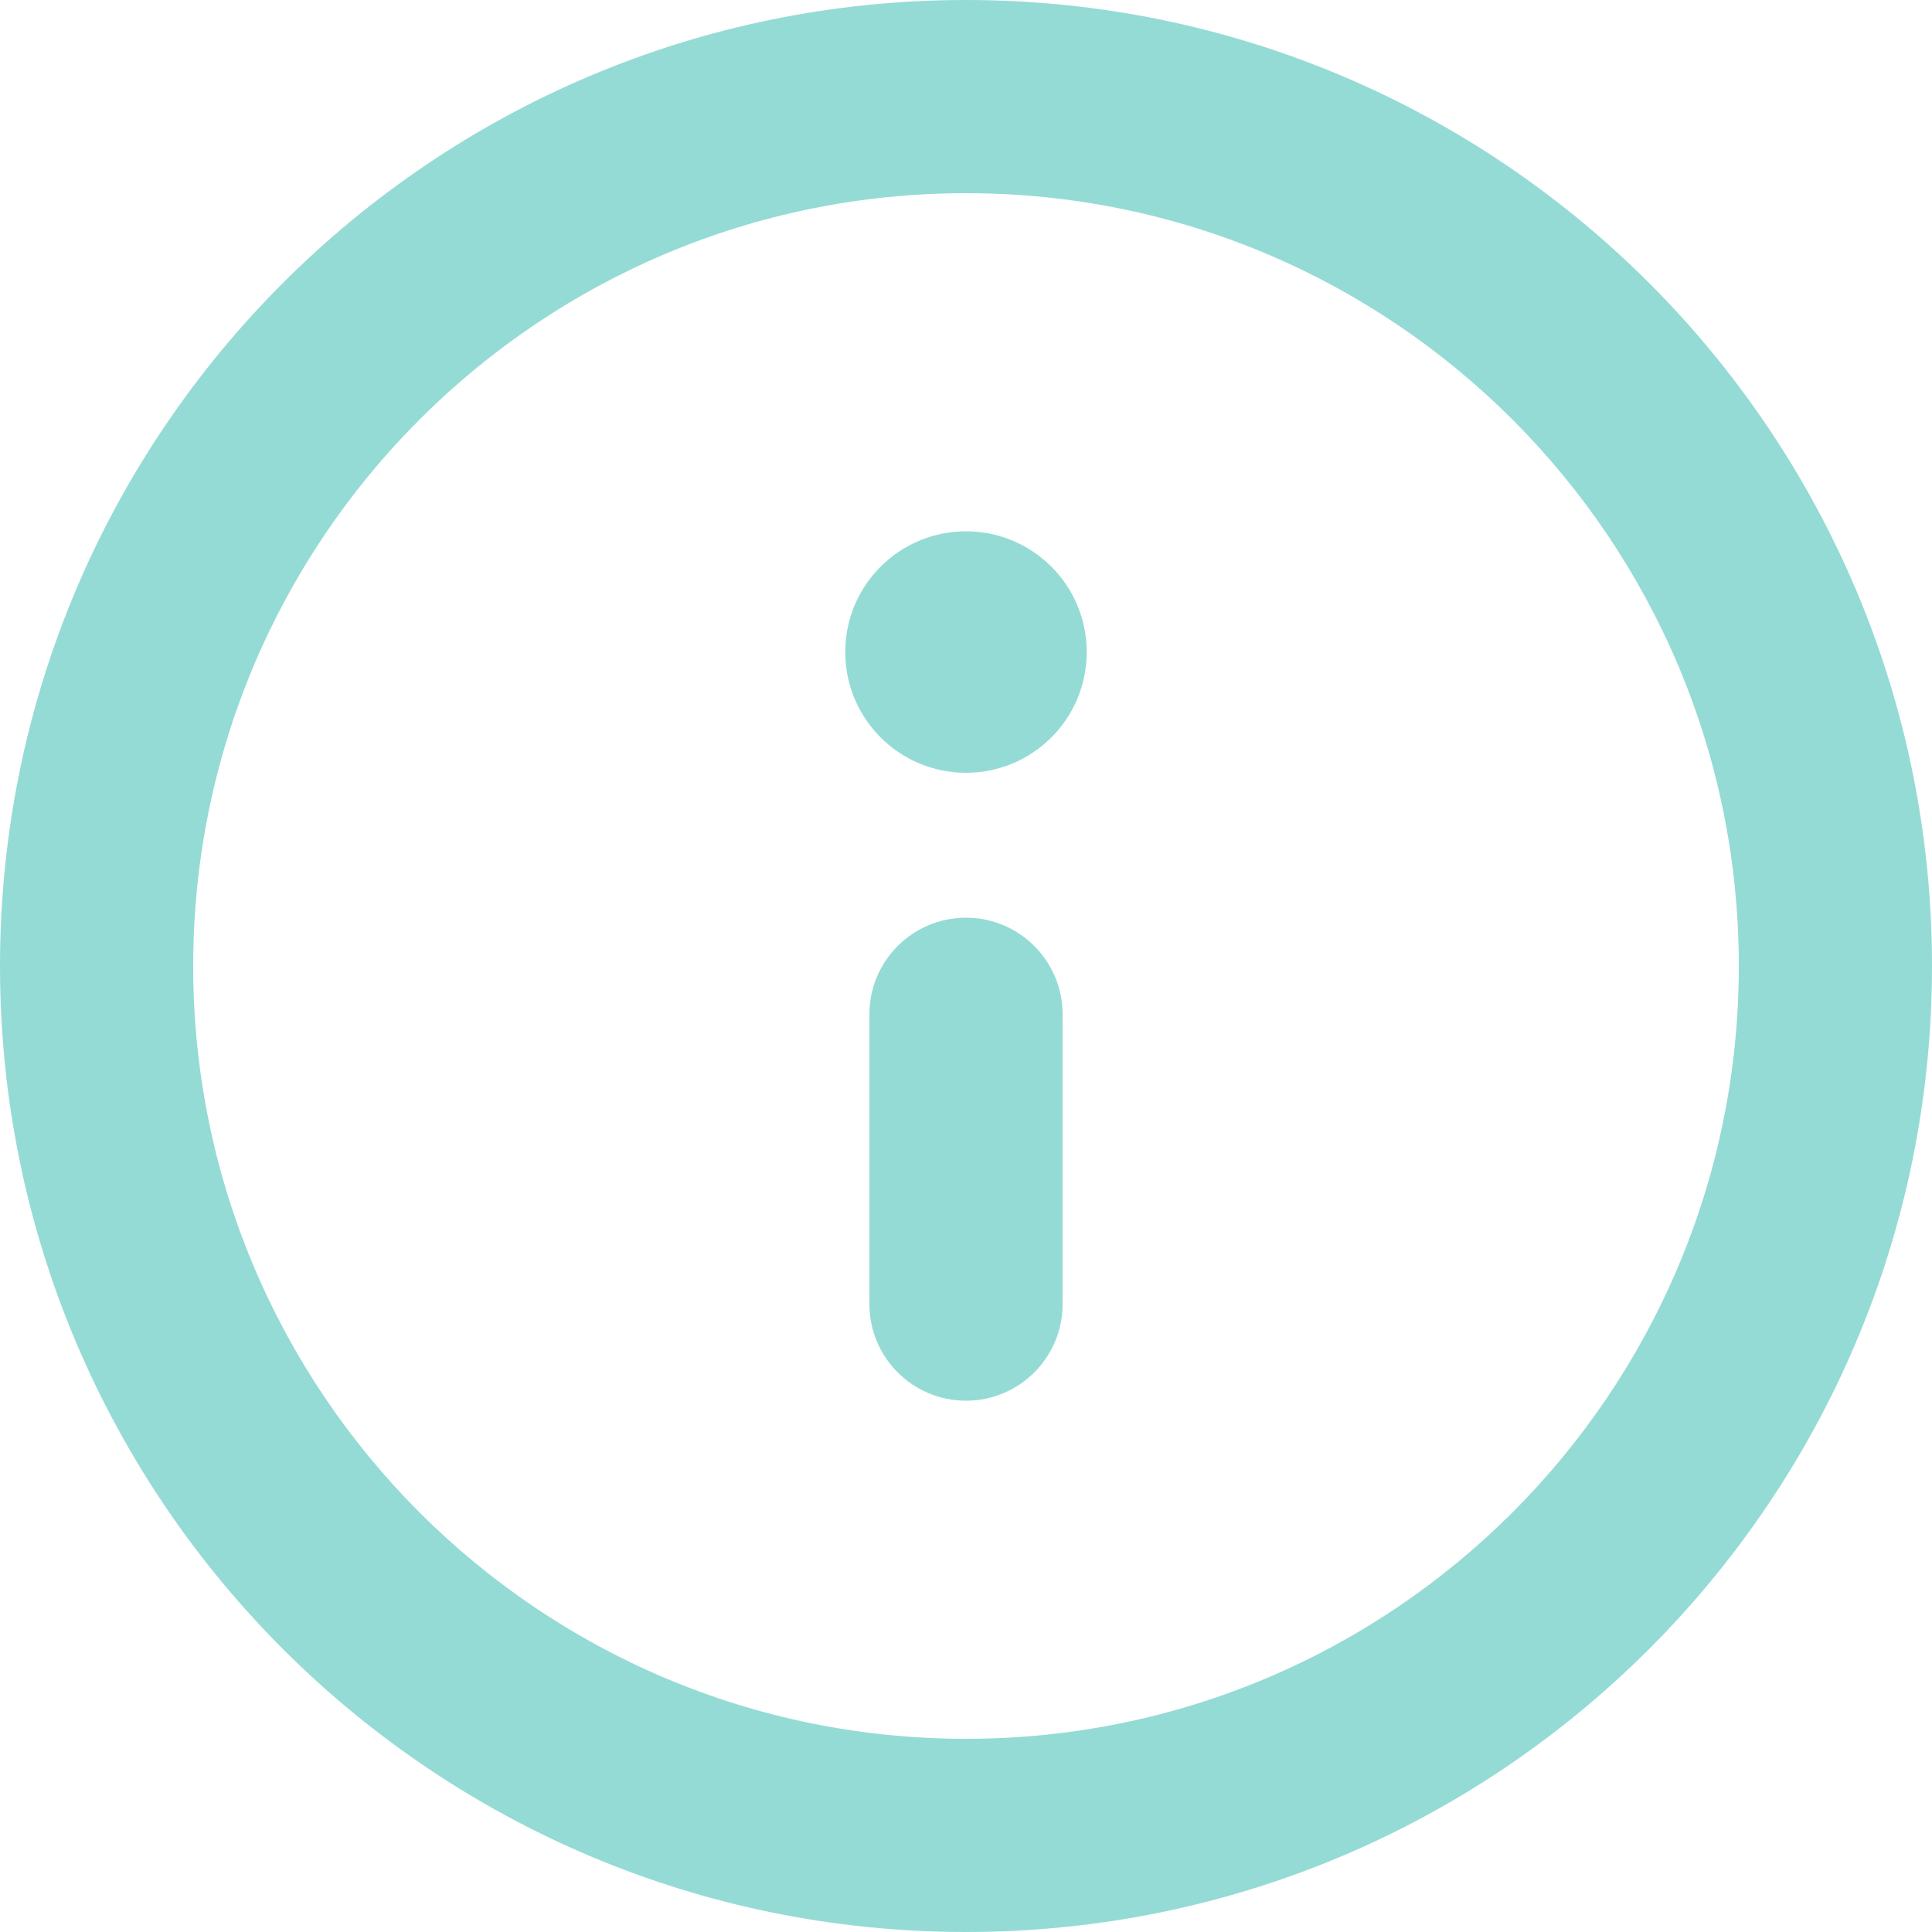
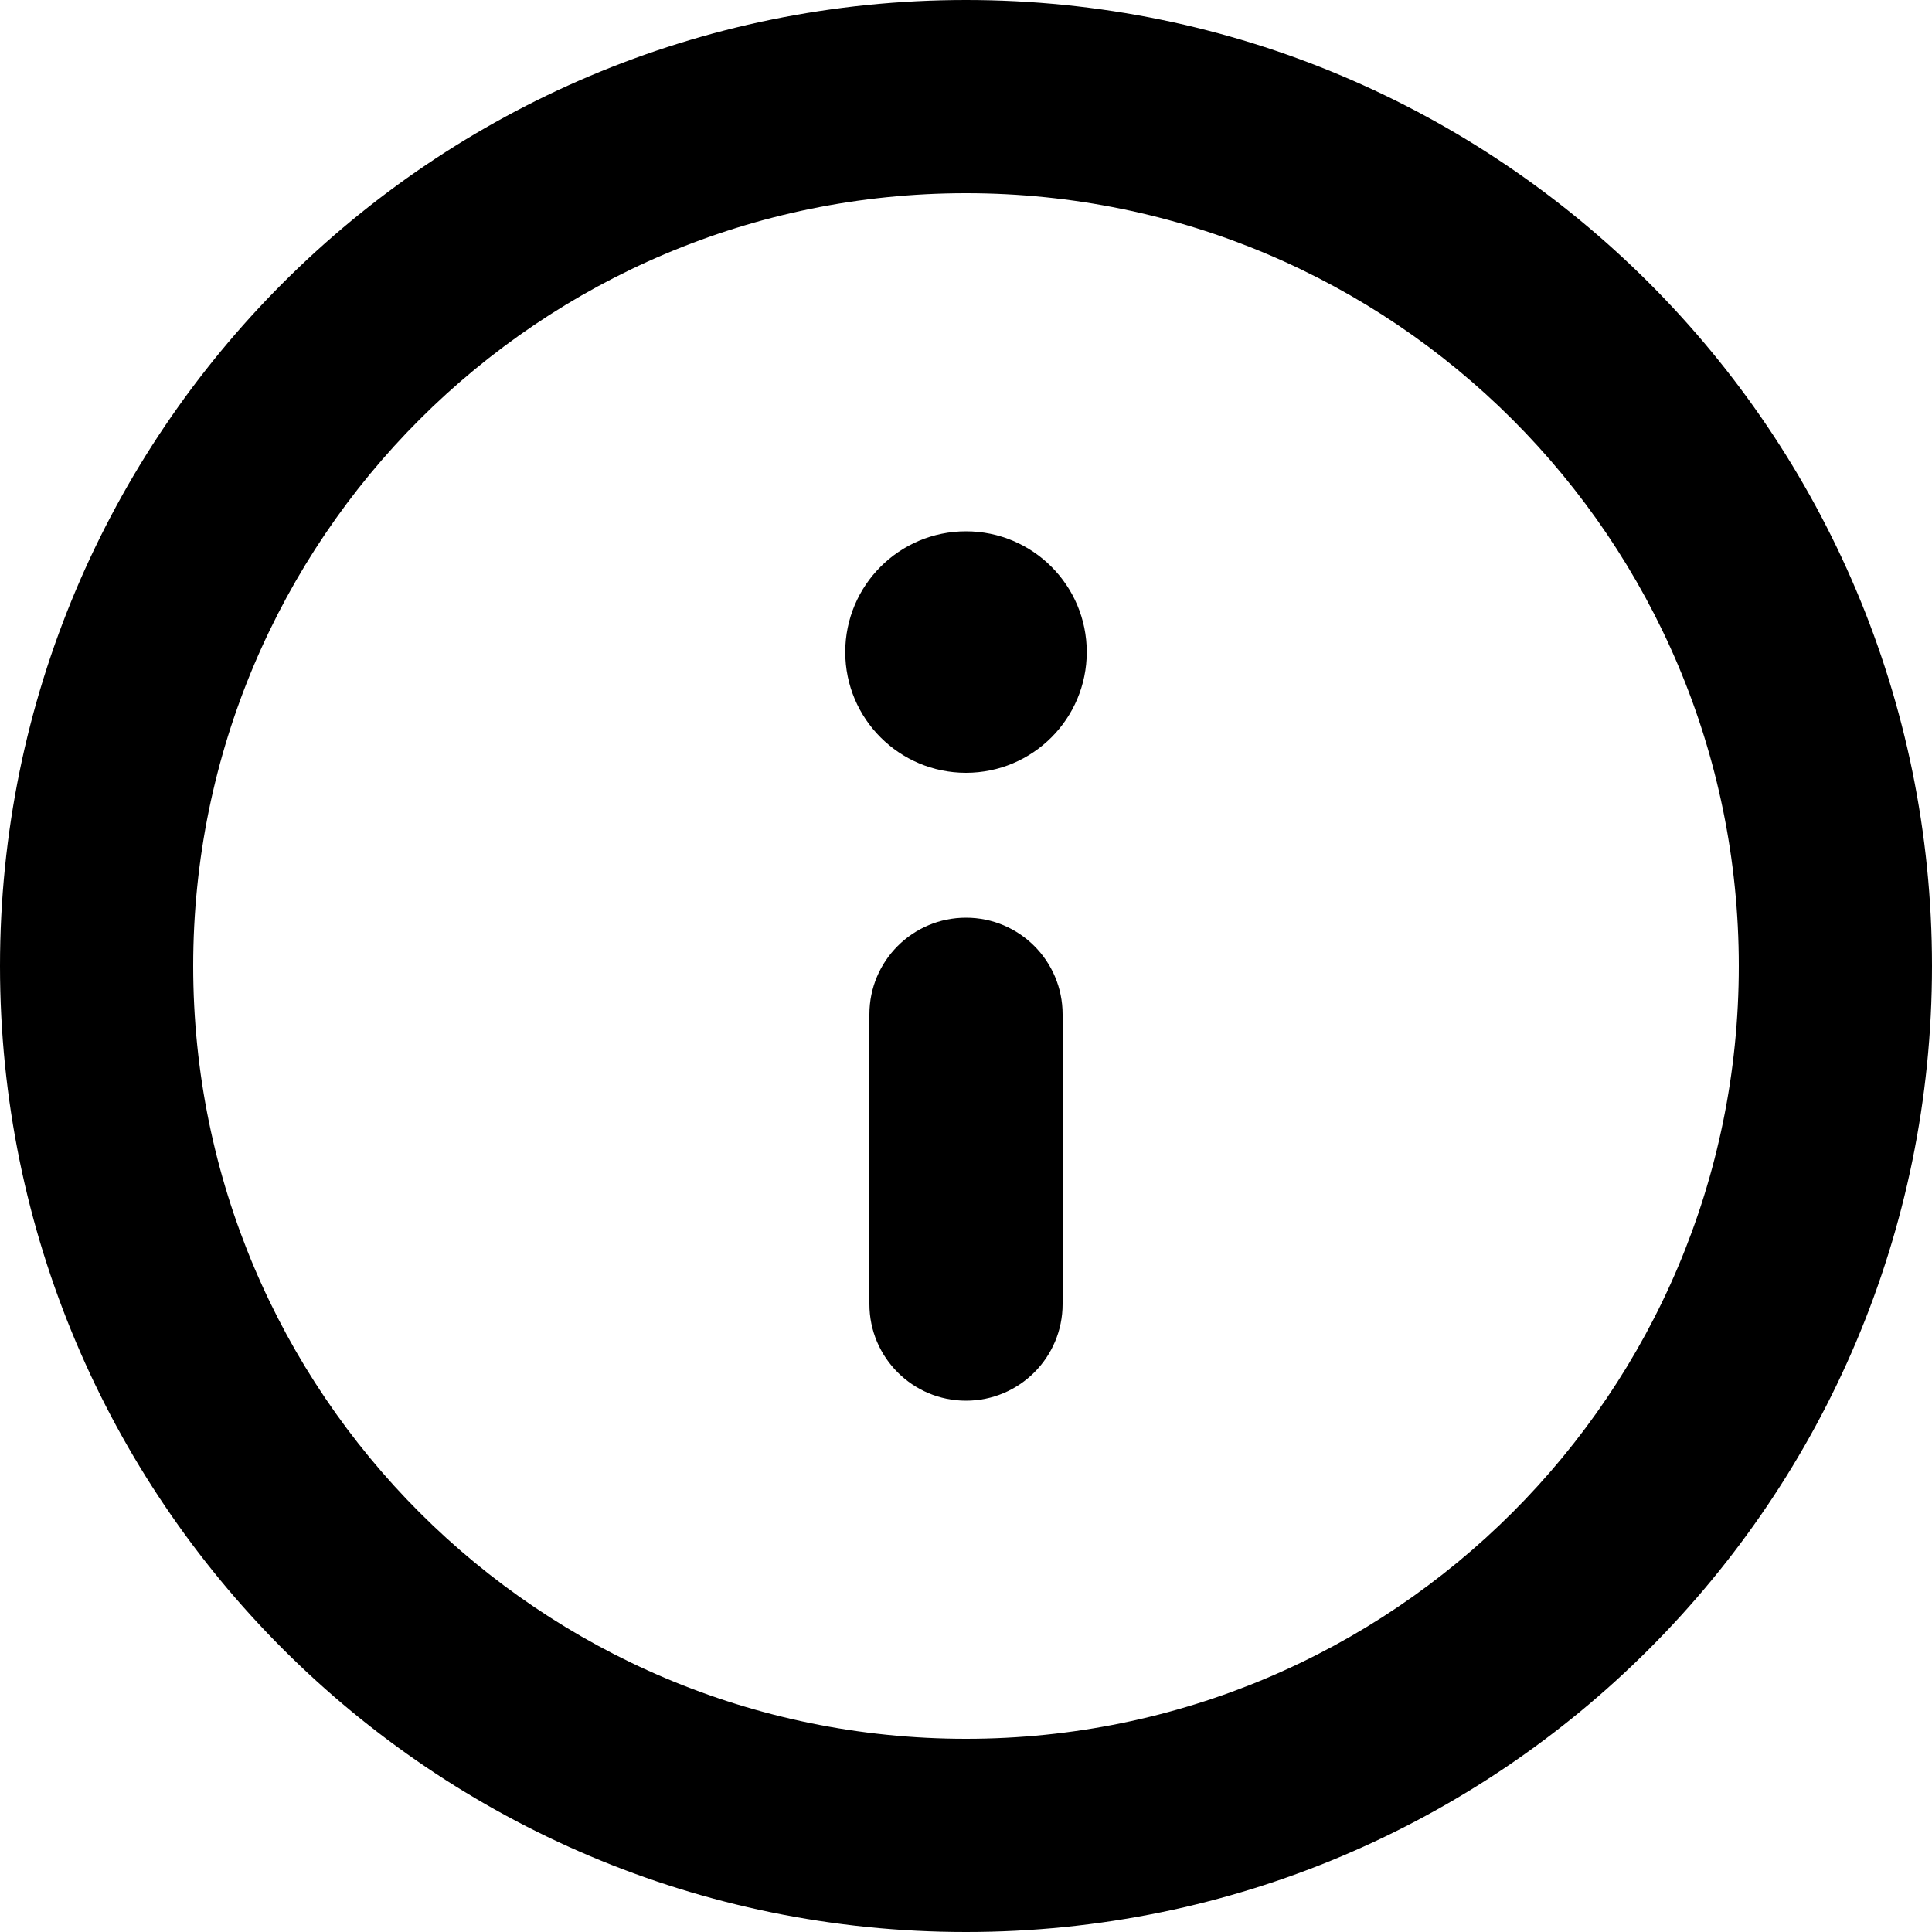
- <svg xmlns="http://www.w3.org/2000/svg" width="20" height="20" viewBox="0 0 20 20">
-   <path id="info-circle-4" d="M12,2A10,10,0,1,0,22,12,10,10,0,0,0,12,2Zm0,18a8,8,0,1,1,8-8A8,8,0,0,1,12,20Zm0-8.5a1,1,0,0,0-1,1v3a1,1,0,0,0,2,0v-3A1,1,0,0,0,12,11.5Zm0-4a1.25,1.25,0,1,0,1.25,1.25A1.25,1.25,0,0,0,12,7.5Z" transform="translate(-2 -2)" fill="#95dbd5" opacity="1" />
+ <svg xmlns="http://www.w3.org/2000/svg" data-name="social-icon" width="20" height="20" viewBox="0 0 20 20">
+   <path id="info-circle-4" d="M12,2A10,10,0,1,0,22,12,10,10,0,0,0,12,2Zm0,18a8,8,0,1,1,8-8A8,8,0,0,1,12,20Zm0-8.5a1,1,0,0,0-1,1v3a1,1,0,0,0,2,0v-3A1,1,0,0,0,12,11.5Zm0-4a1.25,1.25,0,1,0,1.25,1.25A1.25,1.25,0,0,0,12,7.5Z" transform="translate(-2 -2)" opacity="1" />
</svg>
